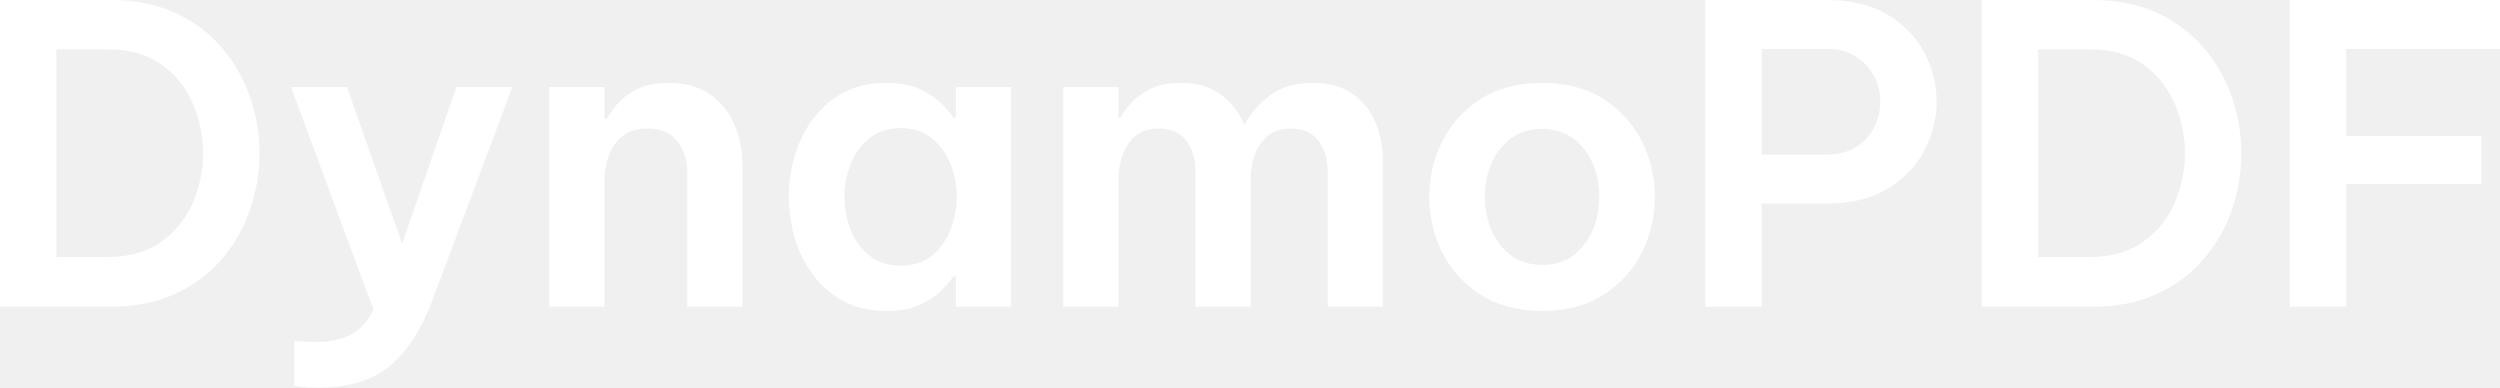
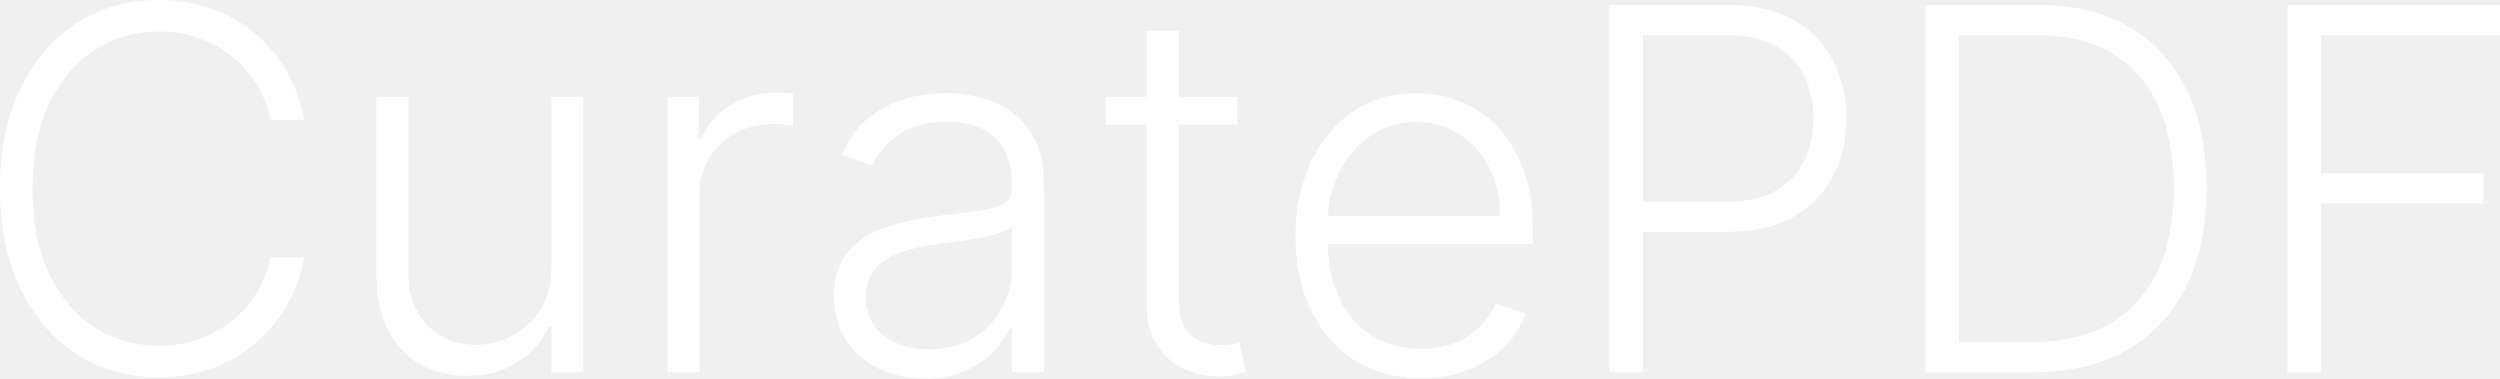
- <svg xmlns="http://www.w3.org/2000/svg" viewBox="0 13 301.55 46.75" data-asc="1" width="301.55" height="46.75">
+ <svg xmlns="http://www.w3.org/2000/svg" viewBox="0 11.58 247.53 37.48" data-asc="0.96875" width="247.53" height="37.48">
  <defs />
  <g>
    <g fill="#ffffff">
      <g transform="translate(0, 0)">
-         <path d="M0 50L0 13L13.30 13Q17.80 13 21.18 14.57Q24.55 16.15 26.80 18.80Q29.05 21.45 30.17 24.75Q31.30 28.05 31.30 31.50Q31.30 34.95 30.17 38.25Q29.05 41.55 26.80 44.20Q24.55 46.85 21.18 48.42Q17.80 50 13.30 50L0 50M13.00 18.95L6.80 18.95L6.80 44L13.00 44Q16.90 44 19.45 42.17Q22 40.35 23.25 37.48Q24.50 34.60 24.50 31.45Q24.50 28.35 23.25 25.47Q22 22.60 19.45 20.77Q16.90 18.95 13.00 18.95ZM38.45 59.75Q37.15 59.75 36.32 59.65Q35.50 59.55 35.50 59.55L35.50 54.10Q35.50 54.10 36.25 54.17Q37 54.25 38 54.25Q40.55 54.25 42.22 53.42Q43.90 52.60 45.05 50.35L35.10 23.50L41.85 23.50L48.50 42.40L55.05 23.50L61.80 23.50L52.10 49.35Q50.10 54.65 46.95 57.20Q43.80 59.75 38.45 59.75ZM66.25 50L66.25 23.50L72.90 23.50L72.90 27.30L73.20 27.30Q73.60 26.60 74.45 25.57Q75.30 24.55 76.80 23.77Q78.30 23 80.60 23Q83.65 23 85.63 24.38Q87.60 25.75 88.58 28Q89.55 30.25 89.55 32.85L89.55 50L82.90 50L82.90 33.75Q82.90 31.60 81.70 30.05Q80.50 28.50 78.10 28.50Q76.25 28.50 75.10 29.42Q73.95 30.35 73.42 31.80Q72.90 33.25 72.90 34.85L72.90 50L66.25 50ZM106.90 23Q109.45 23 111.10 23.82Q112.75 24.65 113.70 25.63Q114.65 26.60 115 27.20L115.30 27.20L115.30 23.50L121.95 23.50L121.95 50L115.30 50L115.30 46.30L115 46.30Q114.65 46.90 113.70 47.90Q112.75 48.90 111.10 49.70Q109.45 50.50 106.90 50.50Q103.95 50.50 101.75 49.33Q99.55 48.15 98.08 46.17Q96.60 44.20 95.88 41.75Q95.15 39.30 95.15 36.75Q95.15 34.20 95.88 31.75Q96.60 29.30 98.08 27.32Q99.55 25.35 101.75 24.17Q103.95 23 106.90 23M108.65 28.45Q106.40 28.45 104.88 29.67Q103.35 30.90 102.60 32.80Q101.85 34.70 101.85 36.75Q101.85 38.80 102.60 40.70Q103.35 42.60 104.88 43.83Q106.40 45.05 108.65 45.05Q110.90 45.05 112.40 43.83Q113.90 42.60 114.65 40.70Q115.40 38.80 115.40 36.75Q115.40 34.70 114.65 32.80Q113.90 30.90 112.40 29.67Q110.90 28.45 108.65 28.45ZM128.25 50L128.25 23.50L134.90 23.50L134.90 27.20L135.15 27.20Q135.65 26.30 136.55 25.32Q137.45 24.35 138.88 23.67Q140.30 23 142.40 23Q145.35 23 147.25 24.40Q149.15 25.80 150.05 28L150.15 28Q151.15 26.10 153.13 24.55Q155.10 23 158.40 23Q161.20 23 163.08 24.27Q164.95 25.55 165.88 27.70Q166.80 29.85 166.80 32.35L166.80 50L160.15 50L160.15 33.75Q160.15 31.45 159.03 29.97Q157.90 28.50 155.70 28.50Q153.95 28.50 152.88 29.42Q151.80 30.35 151.33 31.75Q150.85 33.15 150.85 34.60L150.85 50L144.20 50L144.20 33.75Q144.20 31.45 143.10 29.97Q142 28.50 139.75 28.50Q138 28.50 136.93 29.42Q135.85 30.35 135.38 31.77Q134.90 33.20 134.90 34.60L134.90 50L128.25 50ZM186.00 50.50Q181.65 50.50 178.60 48.55Q175.55 46.60 173.98 43.48Q172.40 40.35 172.40 36.75Q172.40 33.15 173.98 30.02Q175.55 26.90 178.60 24.95Q181.65 23 186.00 23Q190.40 23 193.43 24.95Q196.45 26.90 198.03 30.02Q199.60 33.15 199.60 36.75Q199.60 40.35 198.03 43.48Q196.45 46.60 193.43 48.55Q190.40 50.50 186.00 50.50M186.00 44.95Q188.25 44.95 189.78 43.80Q191.30 42.65 192.10 40.77Q192.90 38.90 192.90 36.75Q192.90 34.55 192.10 32.70Q191.30 30.85 189.78 29.70Q188.25 28.55 186.00 28.55Q183.80 28.55 182.25 29.70Q180.70 30.85 179.90 32.70Q179.10 34.55 179.10 36.75Q179.10 38.90 179.90 40.77Q180.70 42.65 182.25 43.80Q183.80 44.95 186.00 44.95ZM205.70 50L205.70 13L220.30 13Q224.75 13 227.70 14.77Q230.65 16.55 232.13 19.38Q233.60 22.20 233.60 25.25Q233.60 28.30 232.13 31.13Q230.65 33.95 227.70 35.75Q224.75 37.55 220.30 37.55L212.50 37.55L212.50 50L205.70 50M220.25 18.90L212.50 18.90L212.50 31.65L220.25 31.65Q222.45 31.65 223.90 30.72Q225.35 29.80 226.08 28.32Q226.80 26.85 226.80 25.30Q226.80 23.70 226.08 22.25Q225.35 20.80 223.90 19.85Q222.45 18.90 220.25 18.90ZM239.05 50L239.05 13L252.35 13Q256.85 13 260.23 14.57Q263.60 16.15 265.85 18.80Q268.10 21.45 269.23 24.75Q270.35 28.05 270.35 31.50Q270.35 34.95 269.23 38.25Q268.10 41.55 265.85 44.20Q263.60 46.85 260.23 48.42Q256.85 50 252.35 50L239.05 50M252.05 18.95L245.85 18.95L245.85 44L252.05 44Q255.95 44 258.50 42.17Q261.05 40.35 262.30 37.48Q263.55 34.60 263.55 31.45Q263.55 28.35 262.30 25.47Q261.05 22.60 258.50 20.77Q255.95 18.95 252.05 18.95ZM276.20 50L276.20 13L301.55 13L301.55 18.90L283 18.90L283 29.40L299.30 29.40L299.30 35.20L283 35.20L283 50L276.20 50Z" />
-       </g>
-       <g transform="translate(0, 63.25)">
-         <path d="" />
+         <path d="M30.11 23.44L26.78 23.44Q26.40 21.57 25.44 19.98Q24.47 18.39 23.01 17.21Q21.56 16.02 19.71 15.36Q17.86 14.70 15.71 14.70Q12.27 14.70 9.44 16.50Q6.61 18.29 4.91 21.76Q3.21 25.23 3.21 30.26Q3.21 35.32 4.91 38.78Q6.61 42.24 9.44 44.03Q12.27 45.81 15.71 45.81Q17.86 45.81 19.71 45.15Q21.56 44.50 23.01 43.31Q24.47 42.13 25.44 40.54Q26.40 38.94 26.78 37.07L30.11 37.07Q29.67 39.58 28.45 41.73Q27.24 43.89 25.36 45.51Q23.49 47.12 21.06 48.03Q18.63 48.93 15.71 48.93Q11.13 48.93 7.58 46.64Q4.03 44.34 2.02 40.15Q0 35.96 0 30.26Q0 24.56 2.02 20.37Q4.03 16.18 7.58 13.88Q11.13 11.58 15.71 11.58Q18.63 11.58 21.06 12.47Q23.49 13.37 25.36 14.99Q27.24 16.62 28.45 18.77Q29.67 20.92 30.11 23.44ZM54.60 38.01L54.60 21.16L57.76 21.16L57.76 48.44L54.60 48.44L54.60 43.91L54.35 43.91Q53.39 46.00 51.31 47.40Q49.24 48.79 46.24 48.79Q43.63 48.79 41.60 47.65Q39.58 46.50 38.42 44.28Q37.27 42.06 37.27 38.83L37.27 21.16L40.43 21.16L40.43 38.64Q40.43 41.83 42.31 43.78Q44.19 45.72 47.14 45.72Q48.99 45.72 50.69 44.83Q52.40 43.95 53.50 42.23Q54.60 40.52 54.60 38.01ZM66.10 48.44L66.10 21.16L69.18 21.16L69.18 25.36L69.41 25.36Q70.22 23.30 72.26 22.03Q74.29 20.76 76.86 20.76Q77.25 20.76 77.73 20.77Q78.21 20.79 78.53 20.81L78.53 24.02Q78.32 23.99 77.79 23.92Q77.25 23.85 76.63 23.85Q74.50 23.85 72.84 24.74Q71.18 25.64 70.22 27.22Q69.26 28.80 69.26 30.82L69.26 48.44L66.10 48.44ZM91.55 49.06Q89.08 49.06 87.04 48.09Q85.00 47.12 83.79 45.29Q82.58 43.45 82.58 40.82Q82.58 38.80 83.35 37.41Q84.11 36.03 85.51 35.14Q86.91 34.25 88.83 33.74Q90.75 33.22 93.06 32.94Q95.35 32.65 96.94 32.44Q98.53 32.23 99.36 31.76Q100.20 31.30 100.20 30.27L100.20 29.63Q100.20 26.85 98.54 25.24Q96.88 23.63 93.77 23.63Q90.82 23.63 88.96 24.93Q87.11 26.23 86.36 27.98L83.36 26.90Q84.29 24.66 85.92 23.32Q87.55 21.98 89.58 21.39Q91.60 20.79 93.68 20.79Q95.24 20.79 96.94 21.20Q98.63 21.61 100.09 22.61Q101.54 23.62 102.45 25.40Q103.36 27.18 103.36 29.92L103.36 48.44L100.20 48.44L100.20 44.12L100 44.12Q99.43 45.33 98.31 46.47Q97.19 47.60 95.51 48.33Q93.82 49.06 91.55 49.06M91.97 46.16Q94.50 46.16 96.34 45.05Q98.19 43.93 99.19 42.07Q100.20 40.22 100.20 37.98L100.20 34.04Q99.84 34.38 99.01 34.64Q98.19 34.91 97.11 35.11Q96.04 35.32 94.98 35.46Q93.91 35.60 93.06 35.71Q90.75 35.99 89.12 36.59Q87.48 37.20 86.61 38.25Q85.74 39.31 85.74 40.96Q85.74 43.45 87.52 44.81Q89.29 46.16 91.97 46.16ZM122.50 21.16L122.50 23.92L109.48 23.92L109.48 21.16L122.50 21.16M113.55 14.63L116.73 14.63L116.73 41.32Q116.73 43.02 117.31 43.99Q117.90 44.96 118.84 45.36Q119.78 45.76 120.85 45.76Q121.47 45.76 121.91 45.68Q122.35 45.60 122.69 45.51L123.37 48.37Q122.90 48.54 122.23 48.69Q121.56 48.85 120.56 48.85Q118.82 48.85 117.21 48.08Q115.61 47.32 114.58 45.81Q113.55 44.30 113.55 42.06L113.55 14.63ZM140.70 49.01Q136.88 49.01 134.09 47.22Q131.30 45.44 129.79 42.27Q128.27 39.10 128.27 34.96Q128.27 30.84 129.79 27.64Q131.30 24.43 133.99 22.61Q136.68 20.79 140.22 20.79Q142.44 20.79 144.50 21.60Q146.56 22.41 148.20 24.07Q149.84 25.73 150.80 28.24Q151.76 30.75 151.76 34.18L151.76 35.74L130.45 35.74L130.45 32.95L148.53 32.95Q148.53 30.33 147.47 28.22Q146.41 26.12 144.54 24.89Q142.67 23.67 140.22 23.67Q137.62 23.67 135.65 25.05Q133.68 26.44 132.57 28.71Q131.46 30.98 131.45 33.68L131.45 35.35Q131.45 38.60 132.57 41.02Q133.70 43.45 135.78 44.78Q137.86 46.11 140.70 46.11Q142.63 46.11 144.10 45.51Q145.56 44.90 146.56 43.88Q147.57 42.86 148.08 41.64L151.08 42.61Q150.46 44.34 149.05 45.79Q147.64 47.25 145.53 48.13Q143.43 49.01 140.70 49.01ZM159.36 48.44L159.36 12.07L171.09 12.07Q174.96 12.07 177.57 13.56Q180.17 15.04 181.49 17.58Q182.81 20.12 182.81 23.30Q182.81 26.47 181.50 29.02Q180.18 31.57 177.59 33.05Q175 34.53 171.15 34.53L161.91 34.53L161.91 31.55L171.06 31.55Q173.92 31.55 175.80 30.48Q177.68 29.40 178.61 27.54Q179.55 25.67 179.55 23.30Q179.55 20.92 178.61 19.05Q177.68 17.19 175.79 16.12Q173.90 15.06 171.00 15.06L162.68 15.06L162.68 48.44L159.36 48.44ZM201.28 48.44L190.63 48.44L190.63 12.07L201.92 12.07Q207.12 12.07 210.82 14.24Q214.52 16.41 216.50 20.45Q218.47 24.50 218.47 30.17Q218.47 35.88 216.45 39.98Q214.44 44.07 210.59 46.25Q206.75 48.44 201.28 48.44M193.95 45.45L201.08 45.45Q205.77 45.45 208.93 43.61Q212.09 41.76 213.67 38.33Q215.25 34.91 215.25 30.17Q215.23 25.46 213.70 22.07Q212.16 18.68 209.15 16.87Q206.14 15.06 201.72 15.06L193.95 15.06L193.95 45.45ZM226.49 48.44L226.49 12.07L247.53 12.07L247.53 15.06L229.81 15.06L229.81 28.75L245.88 28.75L245.88 31.73L229.81 31.73L229.81 48.44L226.49 48.44Z" />
      </g>
    </g>
  </g>
</svg>
